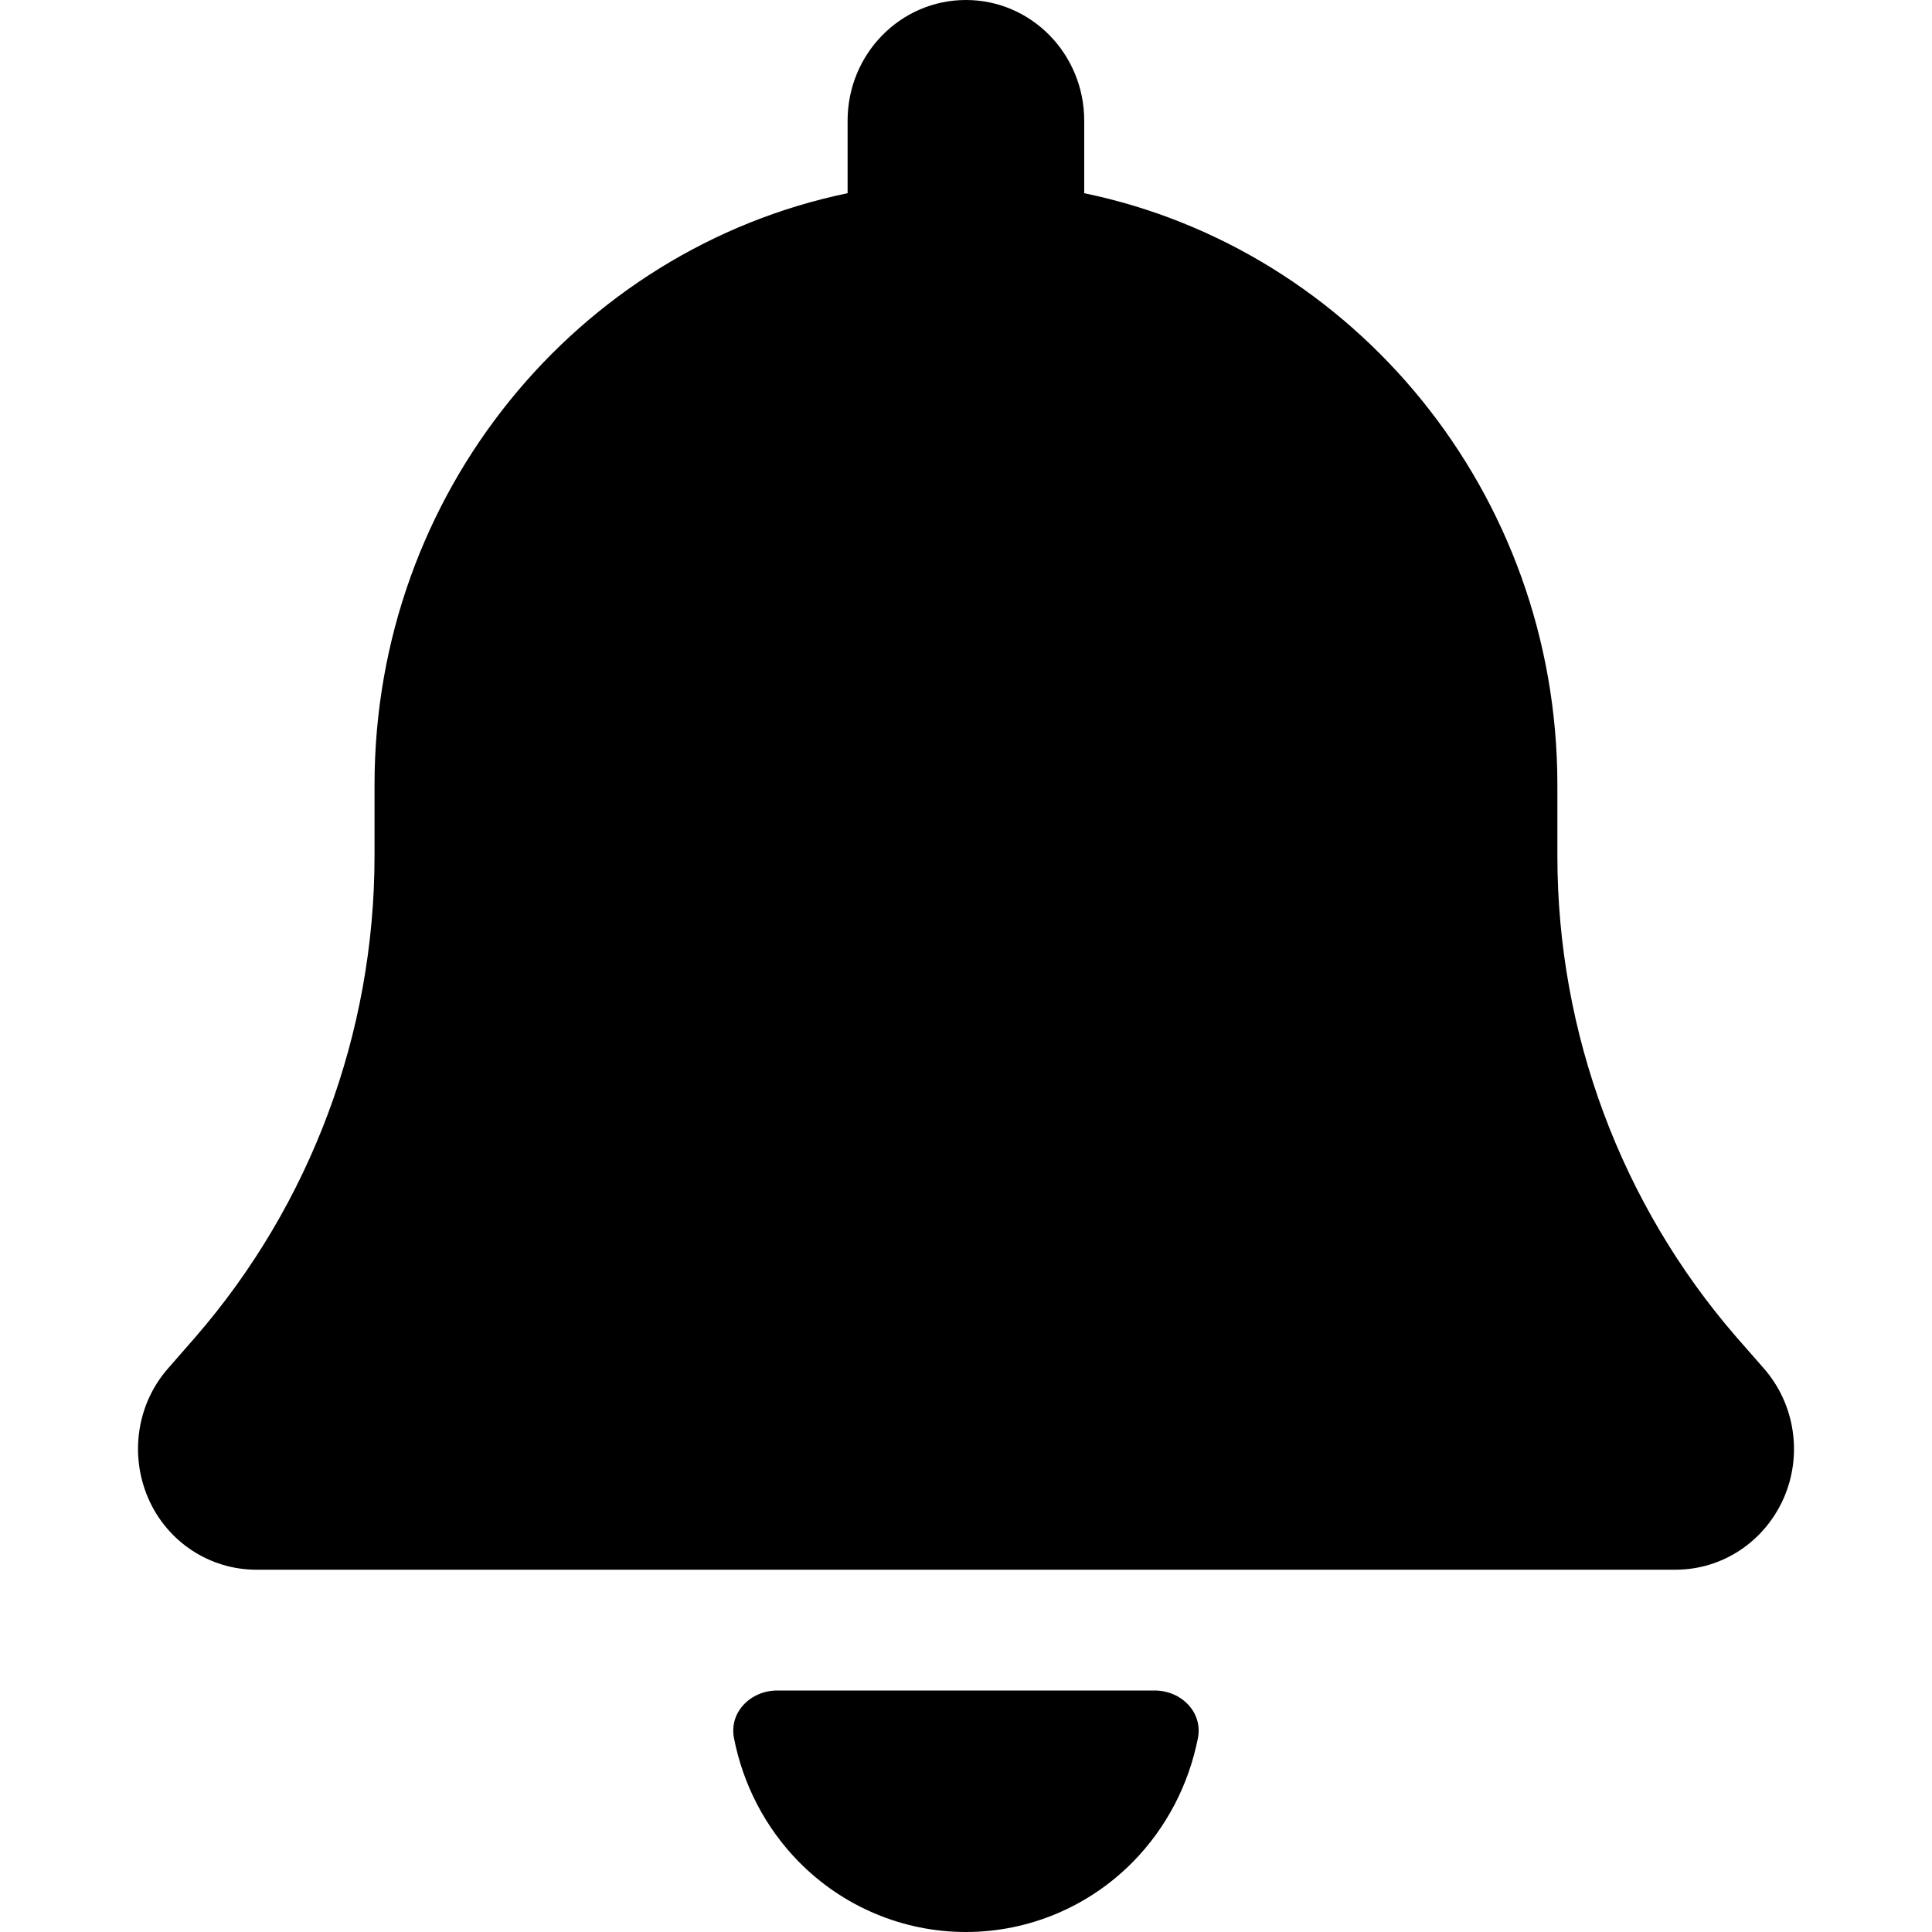
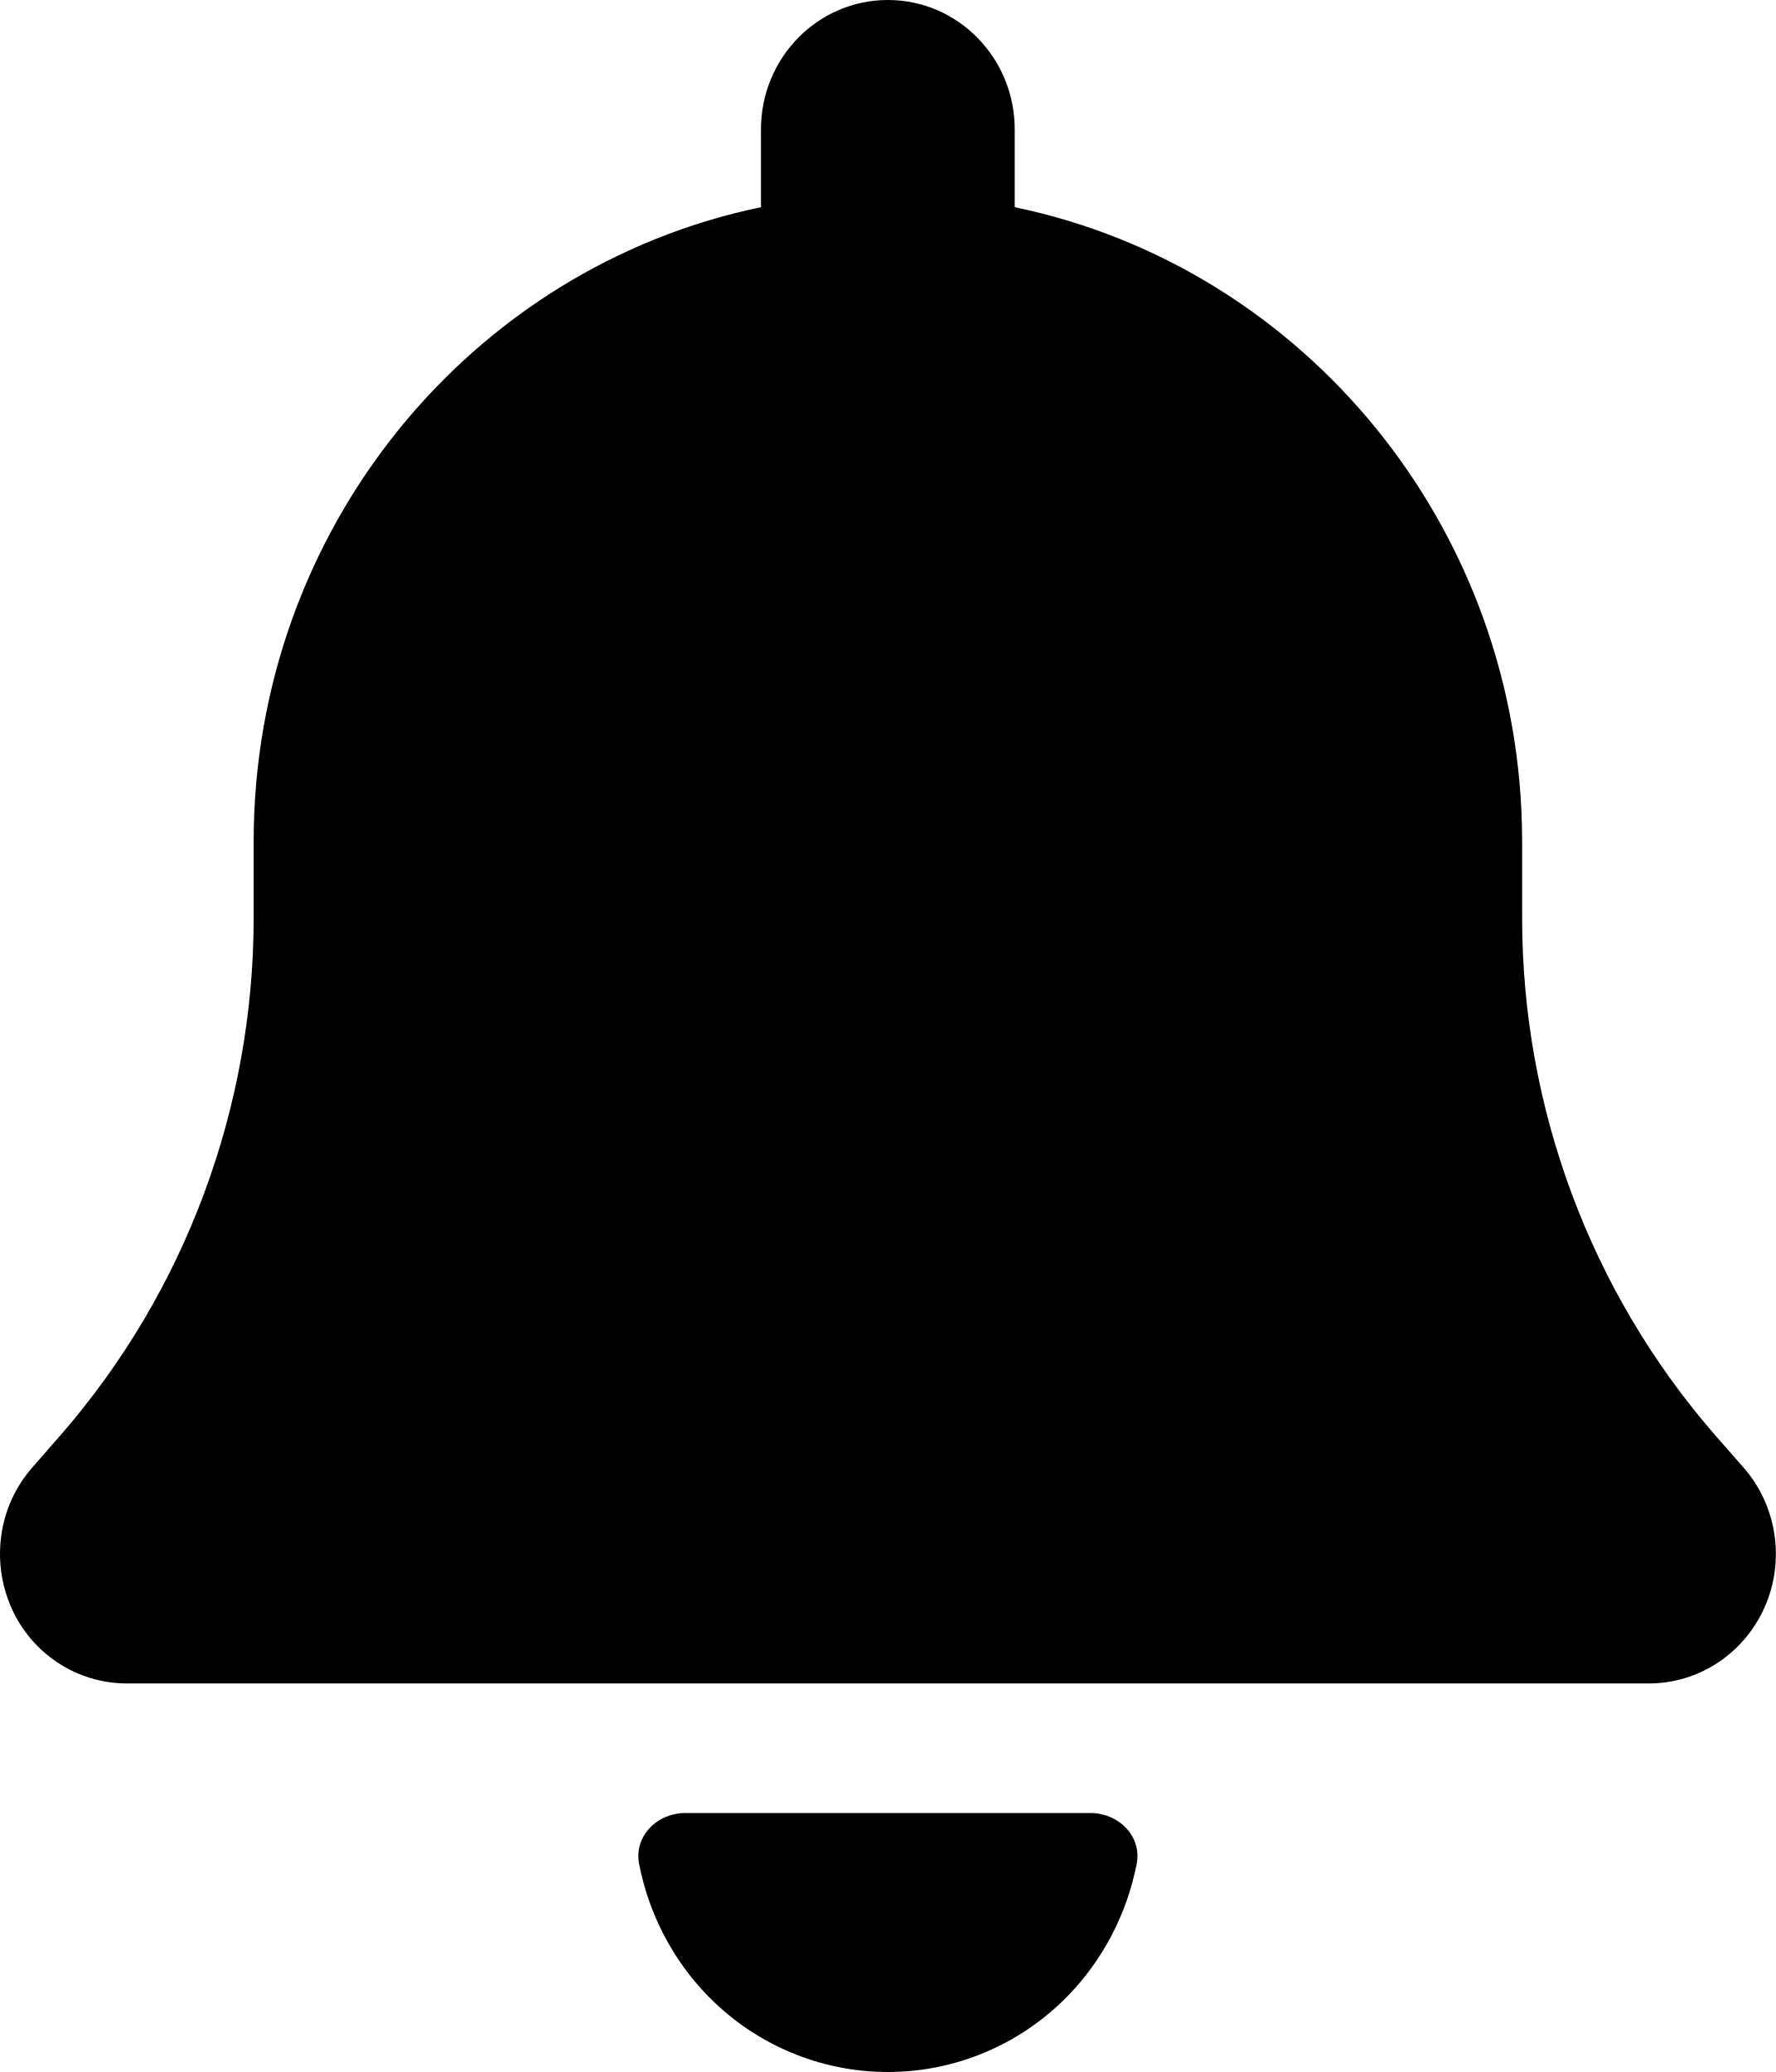
- <svg xmlns="http://www.w3.org/2000/svg" width="18" height="18" viewBox="0 0 18 21" fill="currentColor">
+ <svg xmlns="http://www.w3.org/2000/svg" viewBox="0 0 18 21" fill="currentColor">
  <path d="M8.999 0C8.288 0 7.713 0.587 7.713 1.312V2.1C4.78 2.707 2.571 5.357 2.571 8.531V9.302C2.571 11.23 1.876 13.092 0.622 14.536L0.325 14.876C-0.013 15.262 -0.093 15.816 0.112 16.287C0.317 16.759 0.779 17.062 1.285 17.062H16.713C17.22 17.062 17.678 16.759 17.887 16.287C18.095 15.816 18.011 15.262 17.674 14.876L17.376 14.536C16.123 13.092 15.428 11.234 15.428 9.302V8.531C15.428 5.357 13.218 2.707 10.285 2.1V1.312C10.285 0.587 9.71 0 8.999 0ZM10.819 20.233C11.18 19.864 11.422 19.396 11.521 18.892C11.576 18.61 11.338 18.375 11.05 18.375H8.999H6.948C6.661 18.375 6.423 18.61 6.478 18.892C6.576 19.396 6.818 19.864 7.179 20.233C7.661 20.725 8.316 21 8.999 21C9.682 21 10.337 20.725 10.819 20.233Z" fill="currentColor" />
</svg>
